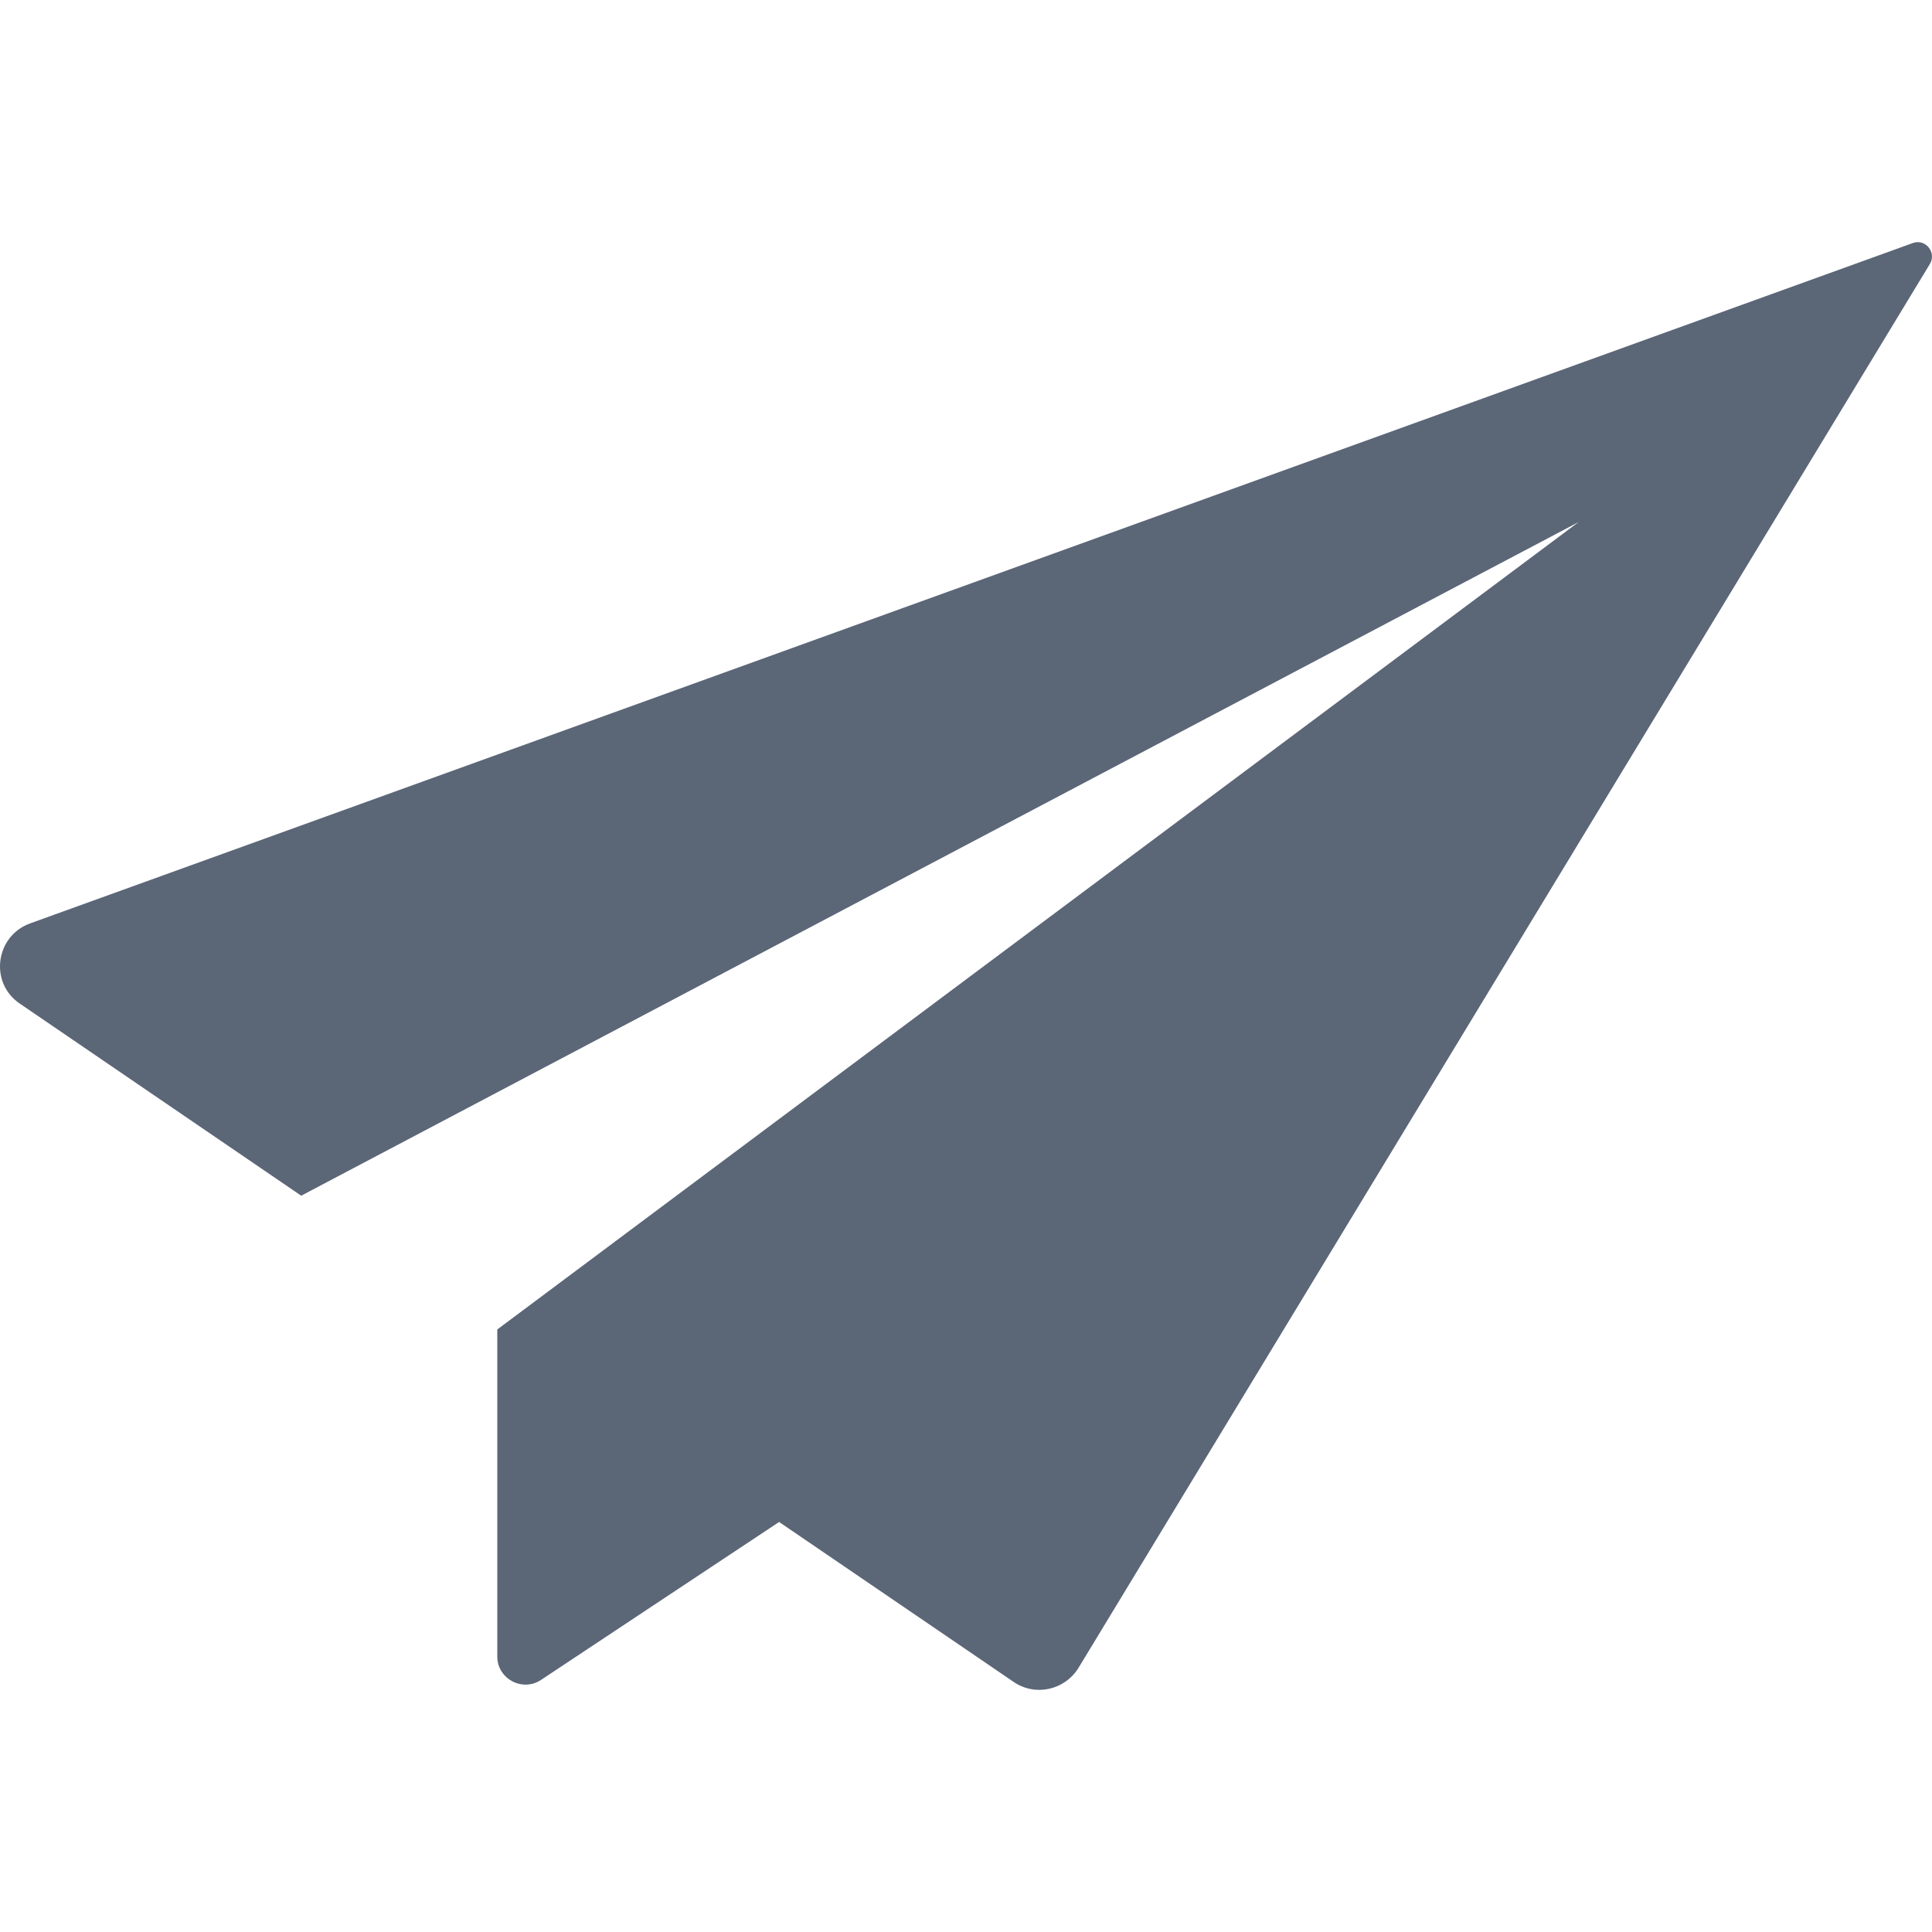
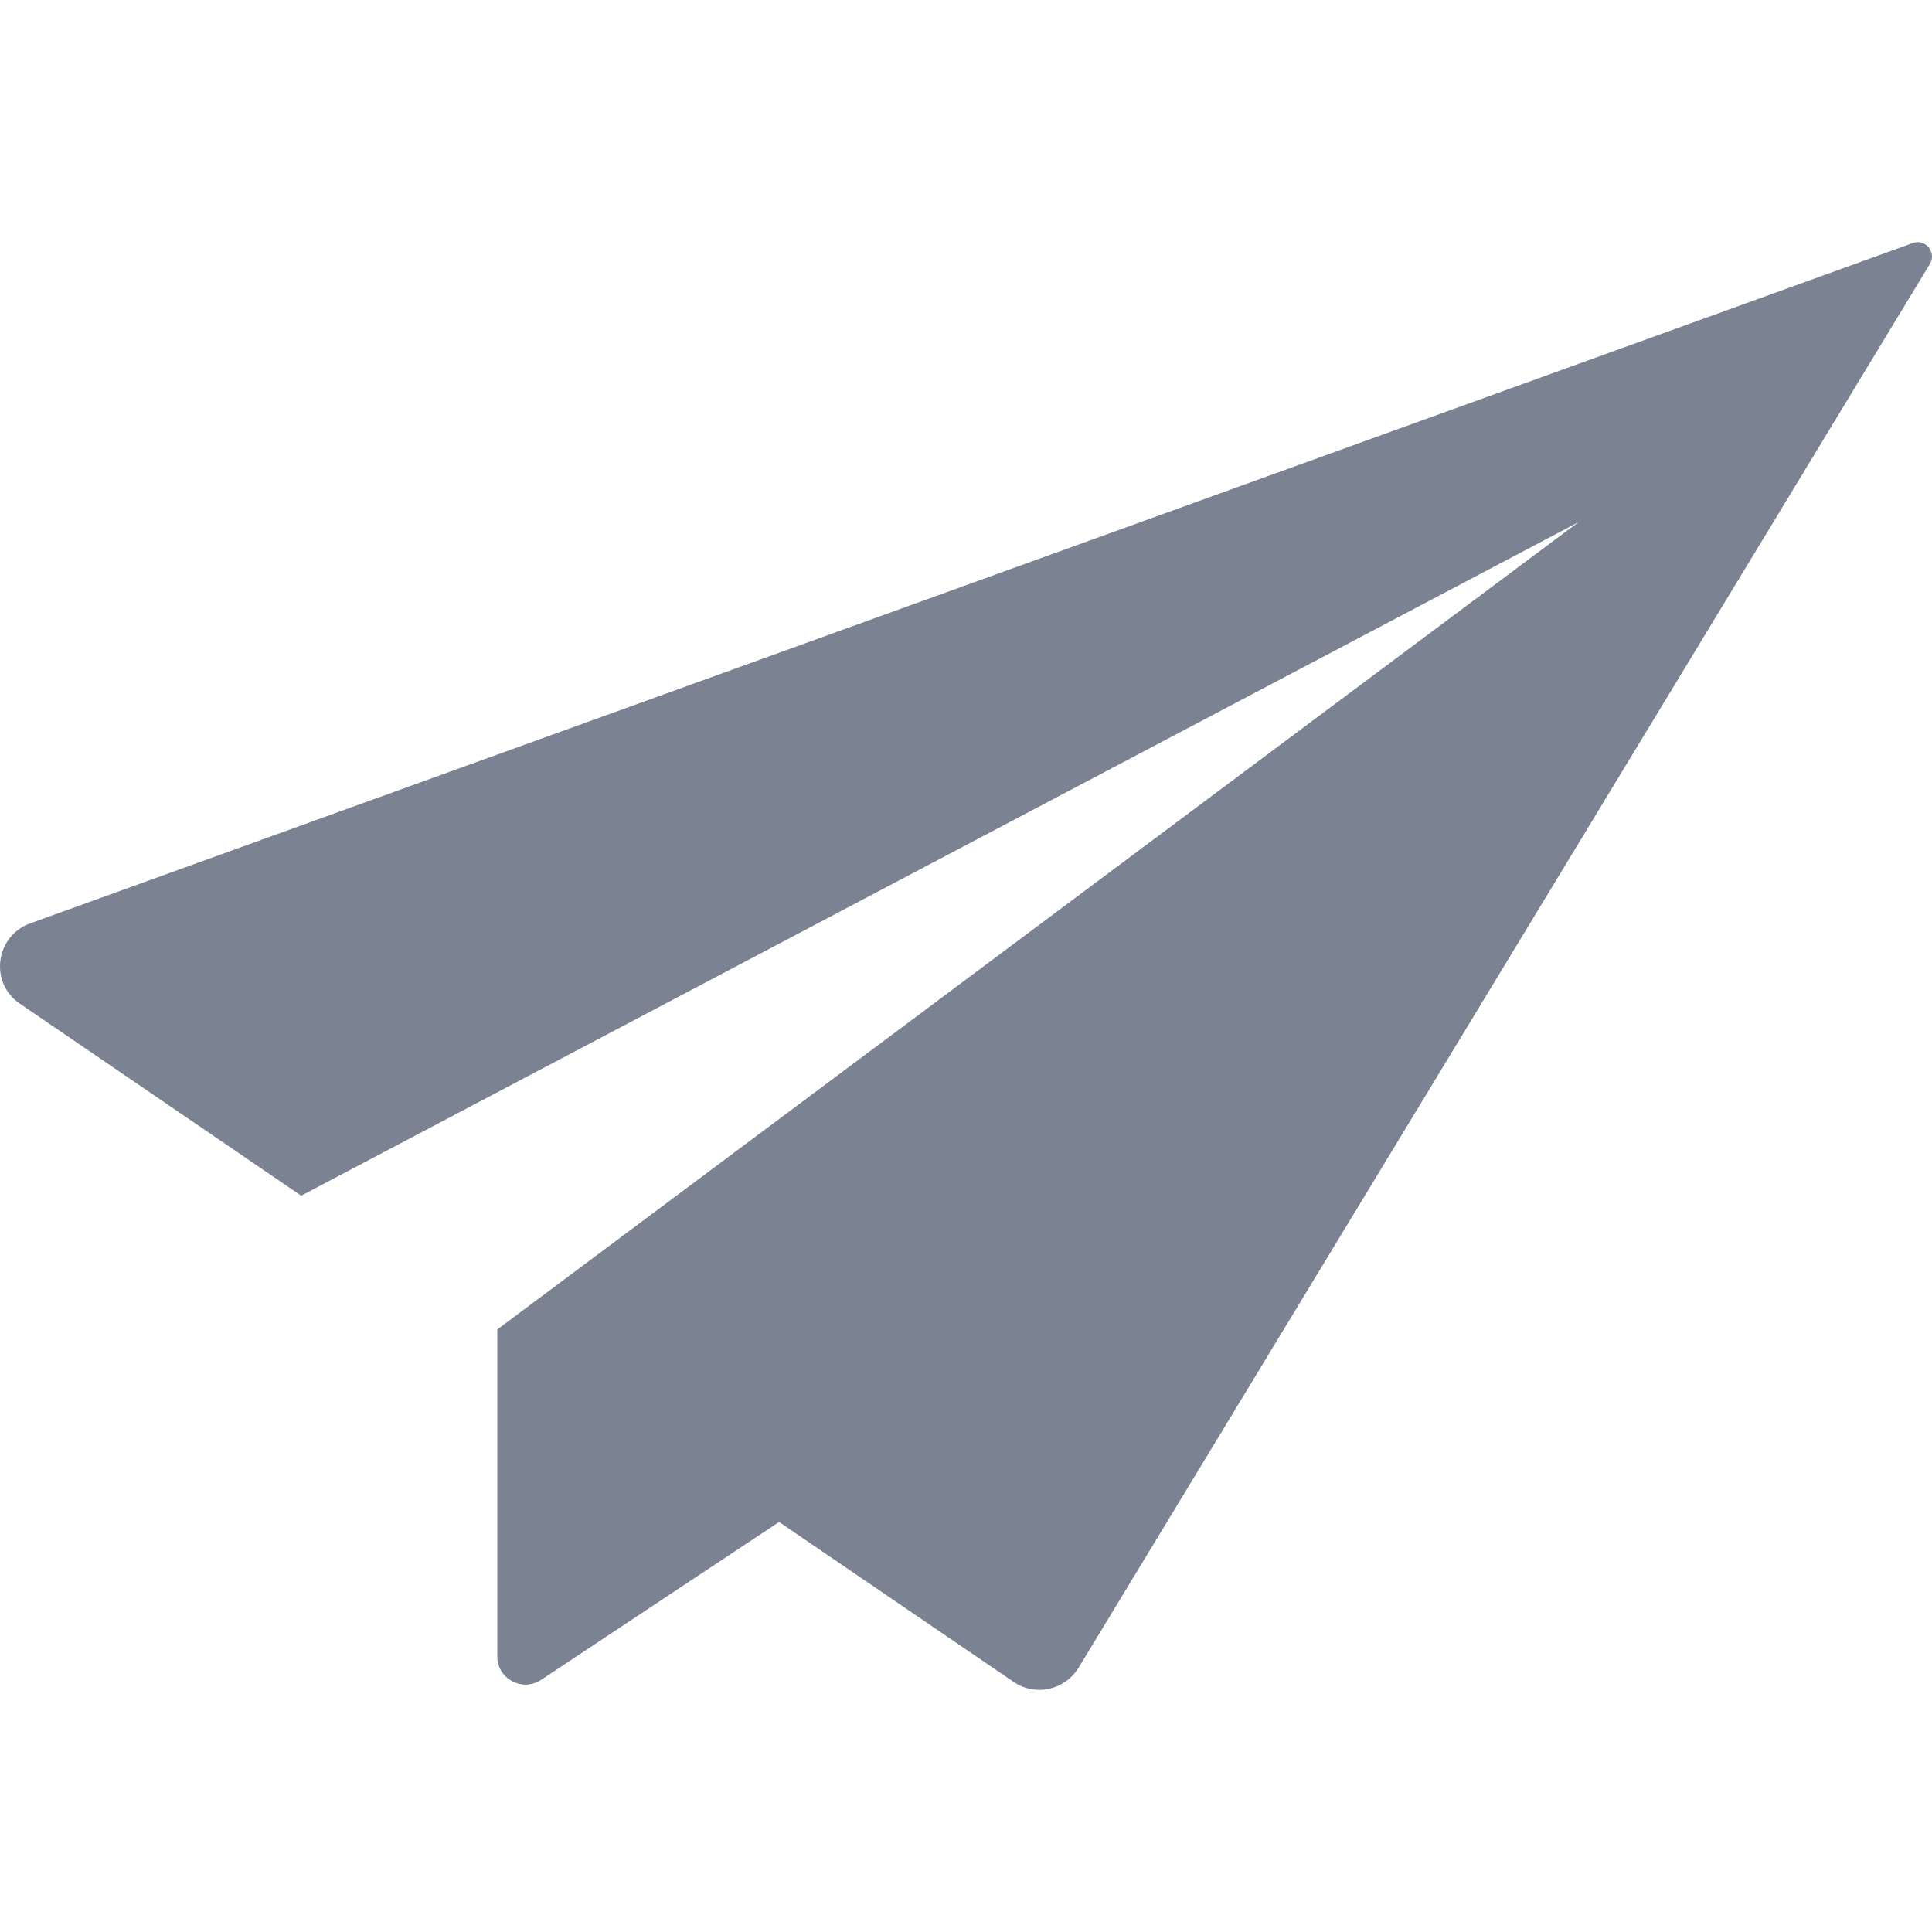
<svg xmlns="http://www.w3.org/2000/svg" version="1.1" id="Capa_1" x="0px" y="0px" viewBox="0 0 486.736 486.736" style="enable-background:new 0 0 486.736 486.736;" xml:space="preserve" width="512px" height="512px">
  <g>
-     <path d="M481.883,61.238l-474.3,171.4c-8.8,3.2-10.3,15-2.6,20.2l70.9,48.4l321.8-169.7l-272.4,203.4v82.4c0,5.6,6.3,9,11,5.9   l60-39.8l59.1,40.3c5.4,3.7,12.8,2.1,16.3-3.5l214.5-353.7C487.983,63.638,485.083,60.038,481.883,61.238z" fill="#5b6677" />
+     <path d="M481.883,61.238l-474.3,171.4c-8.8,3.2-10.3,15-2.6,20.2l70.9,48.4l321.8-169.7l-272.4,203.4v82.4c0,5.6,6.3,9,11,5.9   l60-39.8l59.1,40.3c5.4,3.7,12.8,2.1,16.3-3.5l214.5-353.7C487.983,63.638,485.083,60.038,481.883,61.238z" fill="#7b8392" />
  </g>
  <g>
</g>
  <g>
</g>
  <g>
</g>
  <g>
</g>
  <g>
</g>
  <g>
</g>
  <g>
</g>
  <g>
</g>
  <g>
</g>
  <g>
</g>
  <g>
</g>
  <g>
</g>
  <g>
</g>
  <g>
</g>
  <g>
</g>
</svg>
